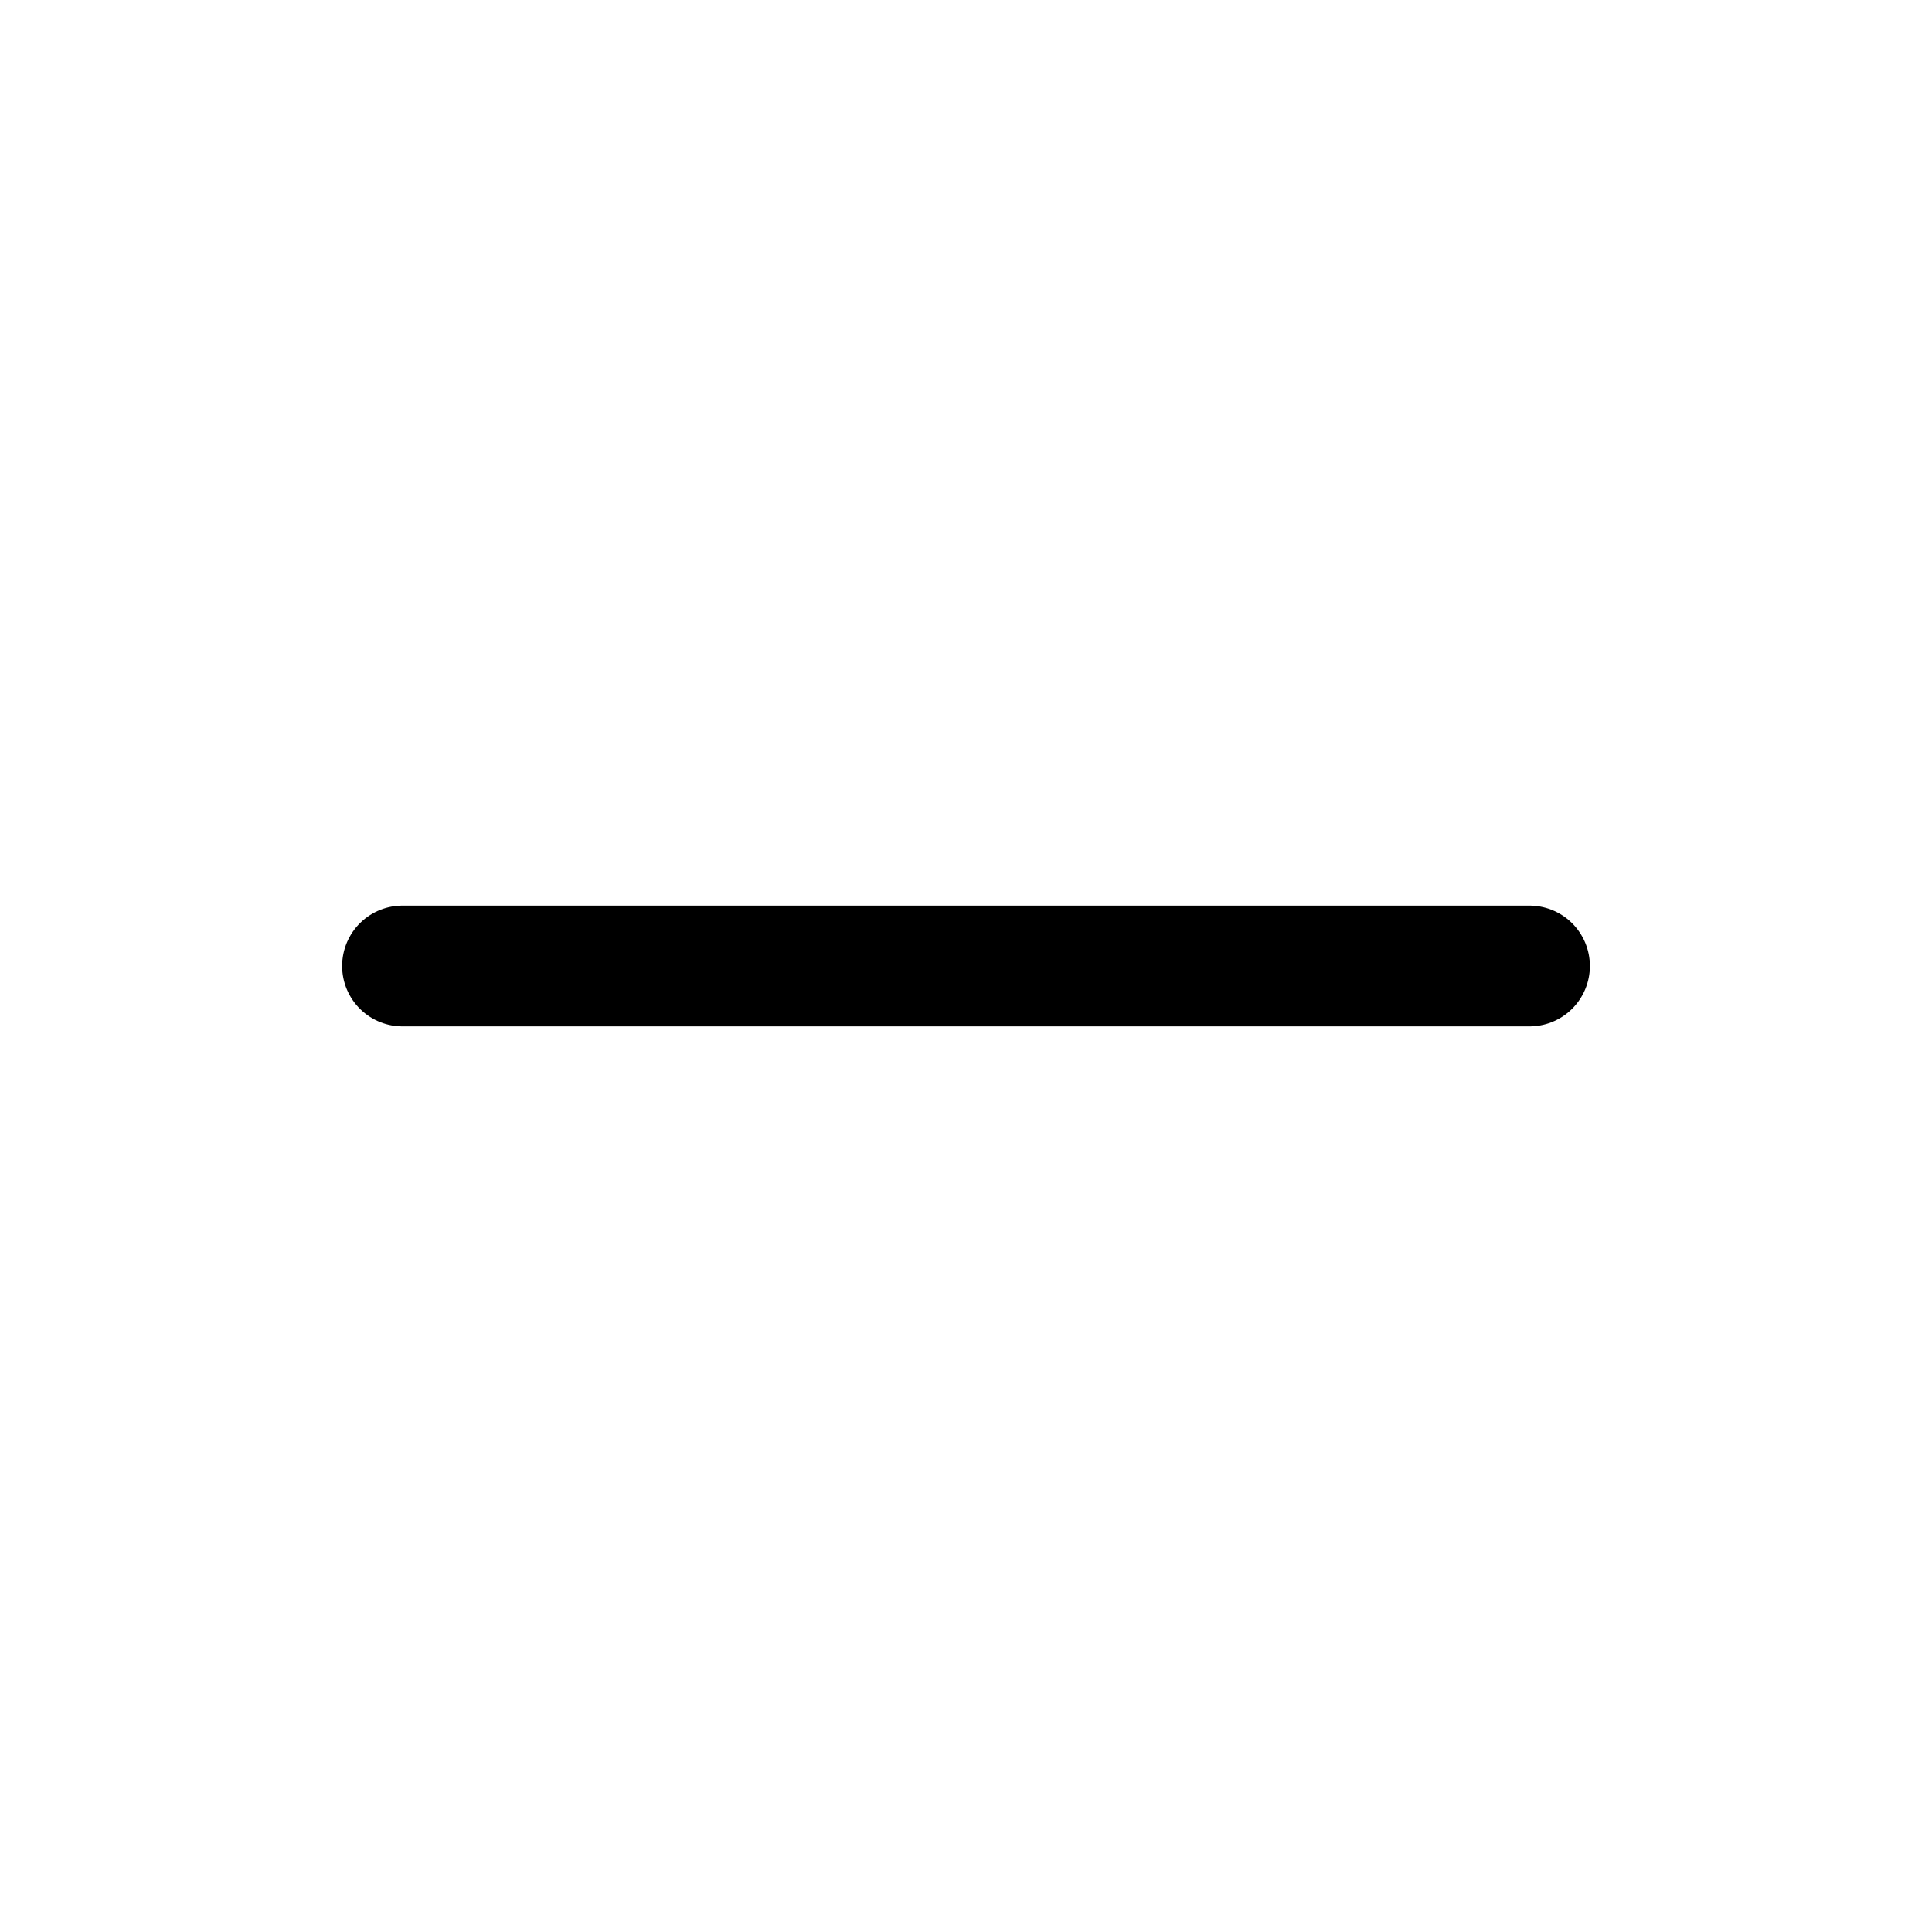
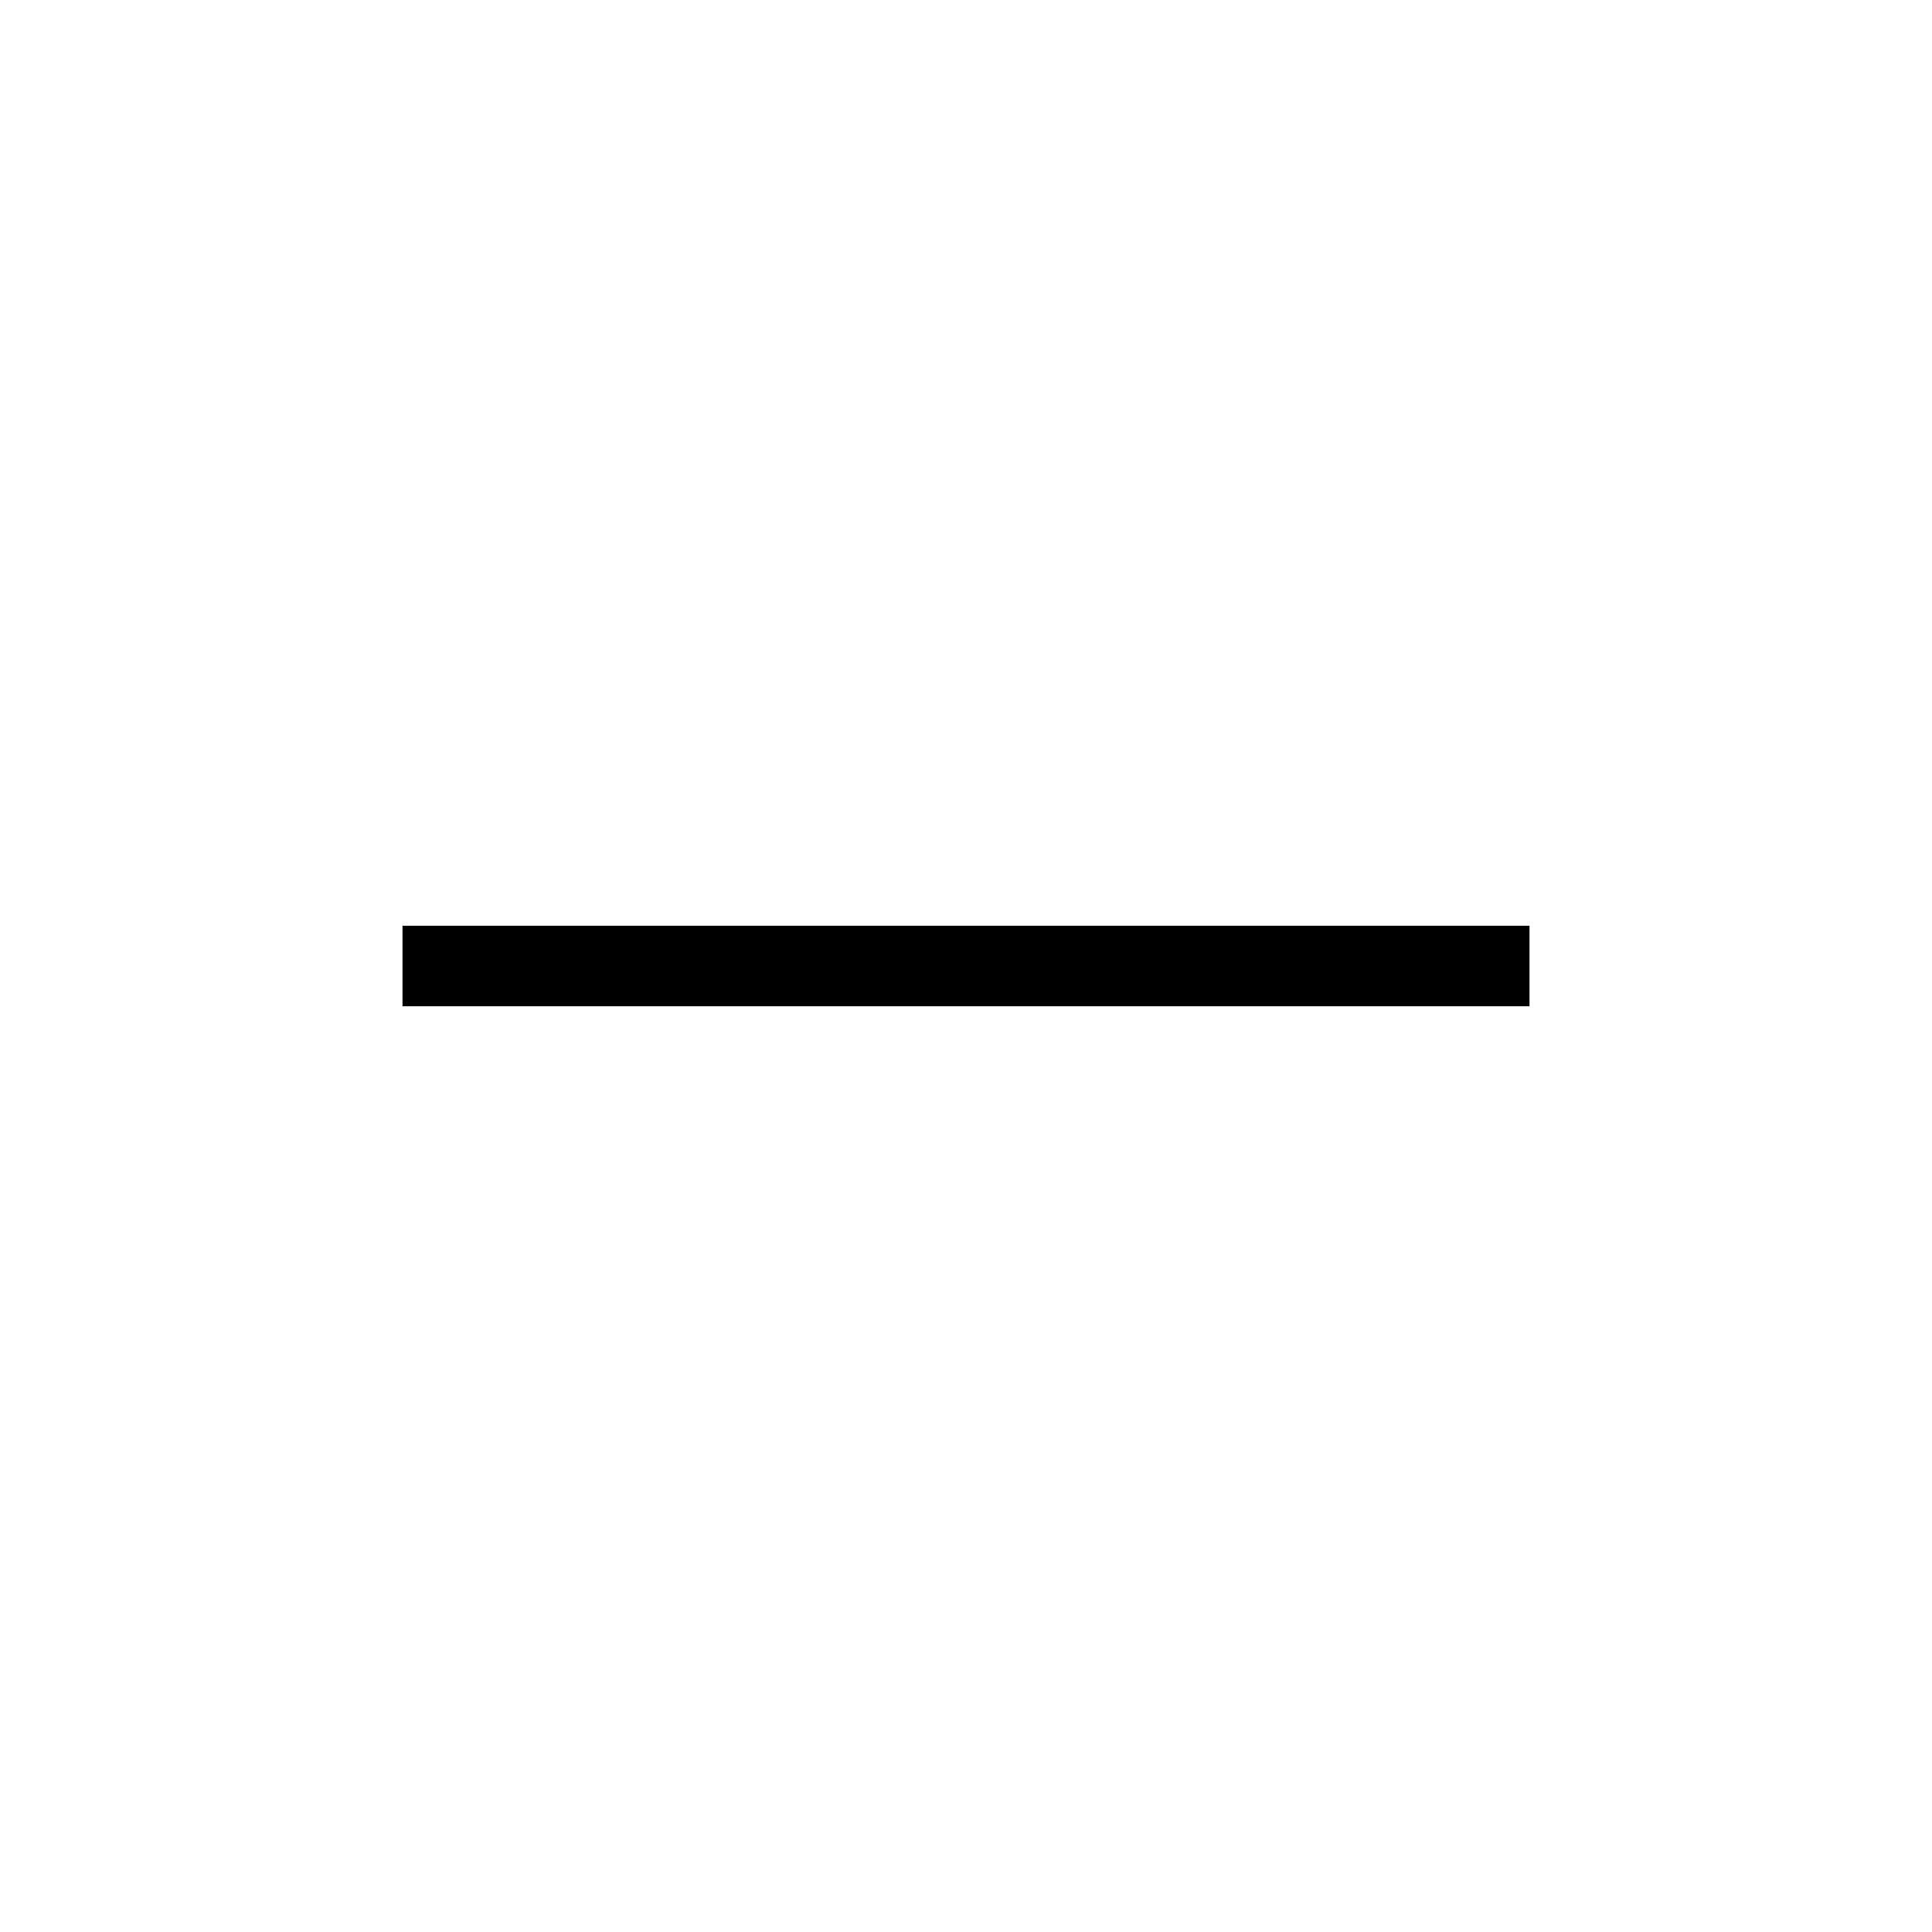
- <svg xmlns="http://www.w3.org/2000/svg" fill="none" viewBox="0 0 24 24" stroke-width="1.5" stroke="currentColor" class="w-6 h-6">
-   <path stroke-linecap="round" stroke-linejoin="round" d="M5 12h14" />
+ <svg xmlns="http://www.w3.org/2000/svg" fill="none" viewBox="0 0 24 24" strokeWidth="1.5" stroke="currentColor" class="w-6 h-6">
+   <path strokeLinecap="round" strokeLinejoin="round" d="M5 12h14" />
</svg>
